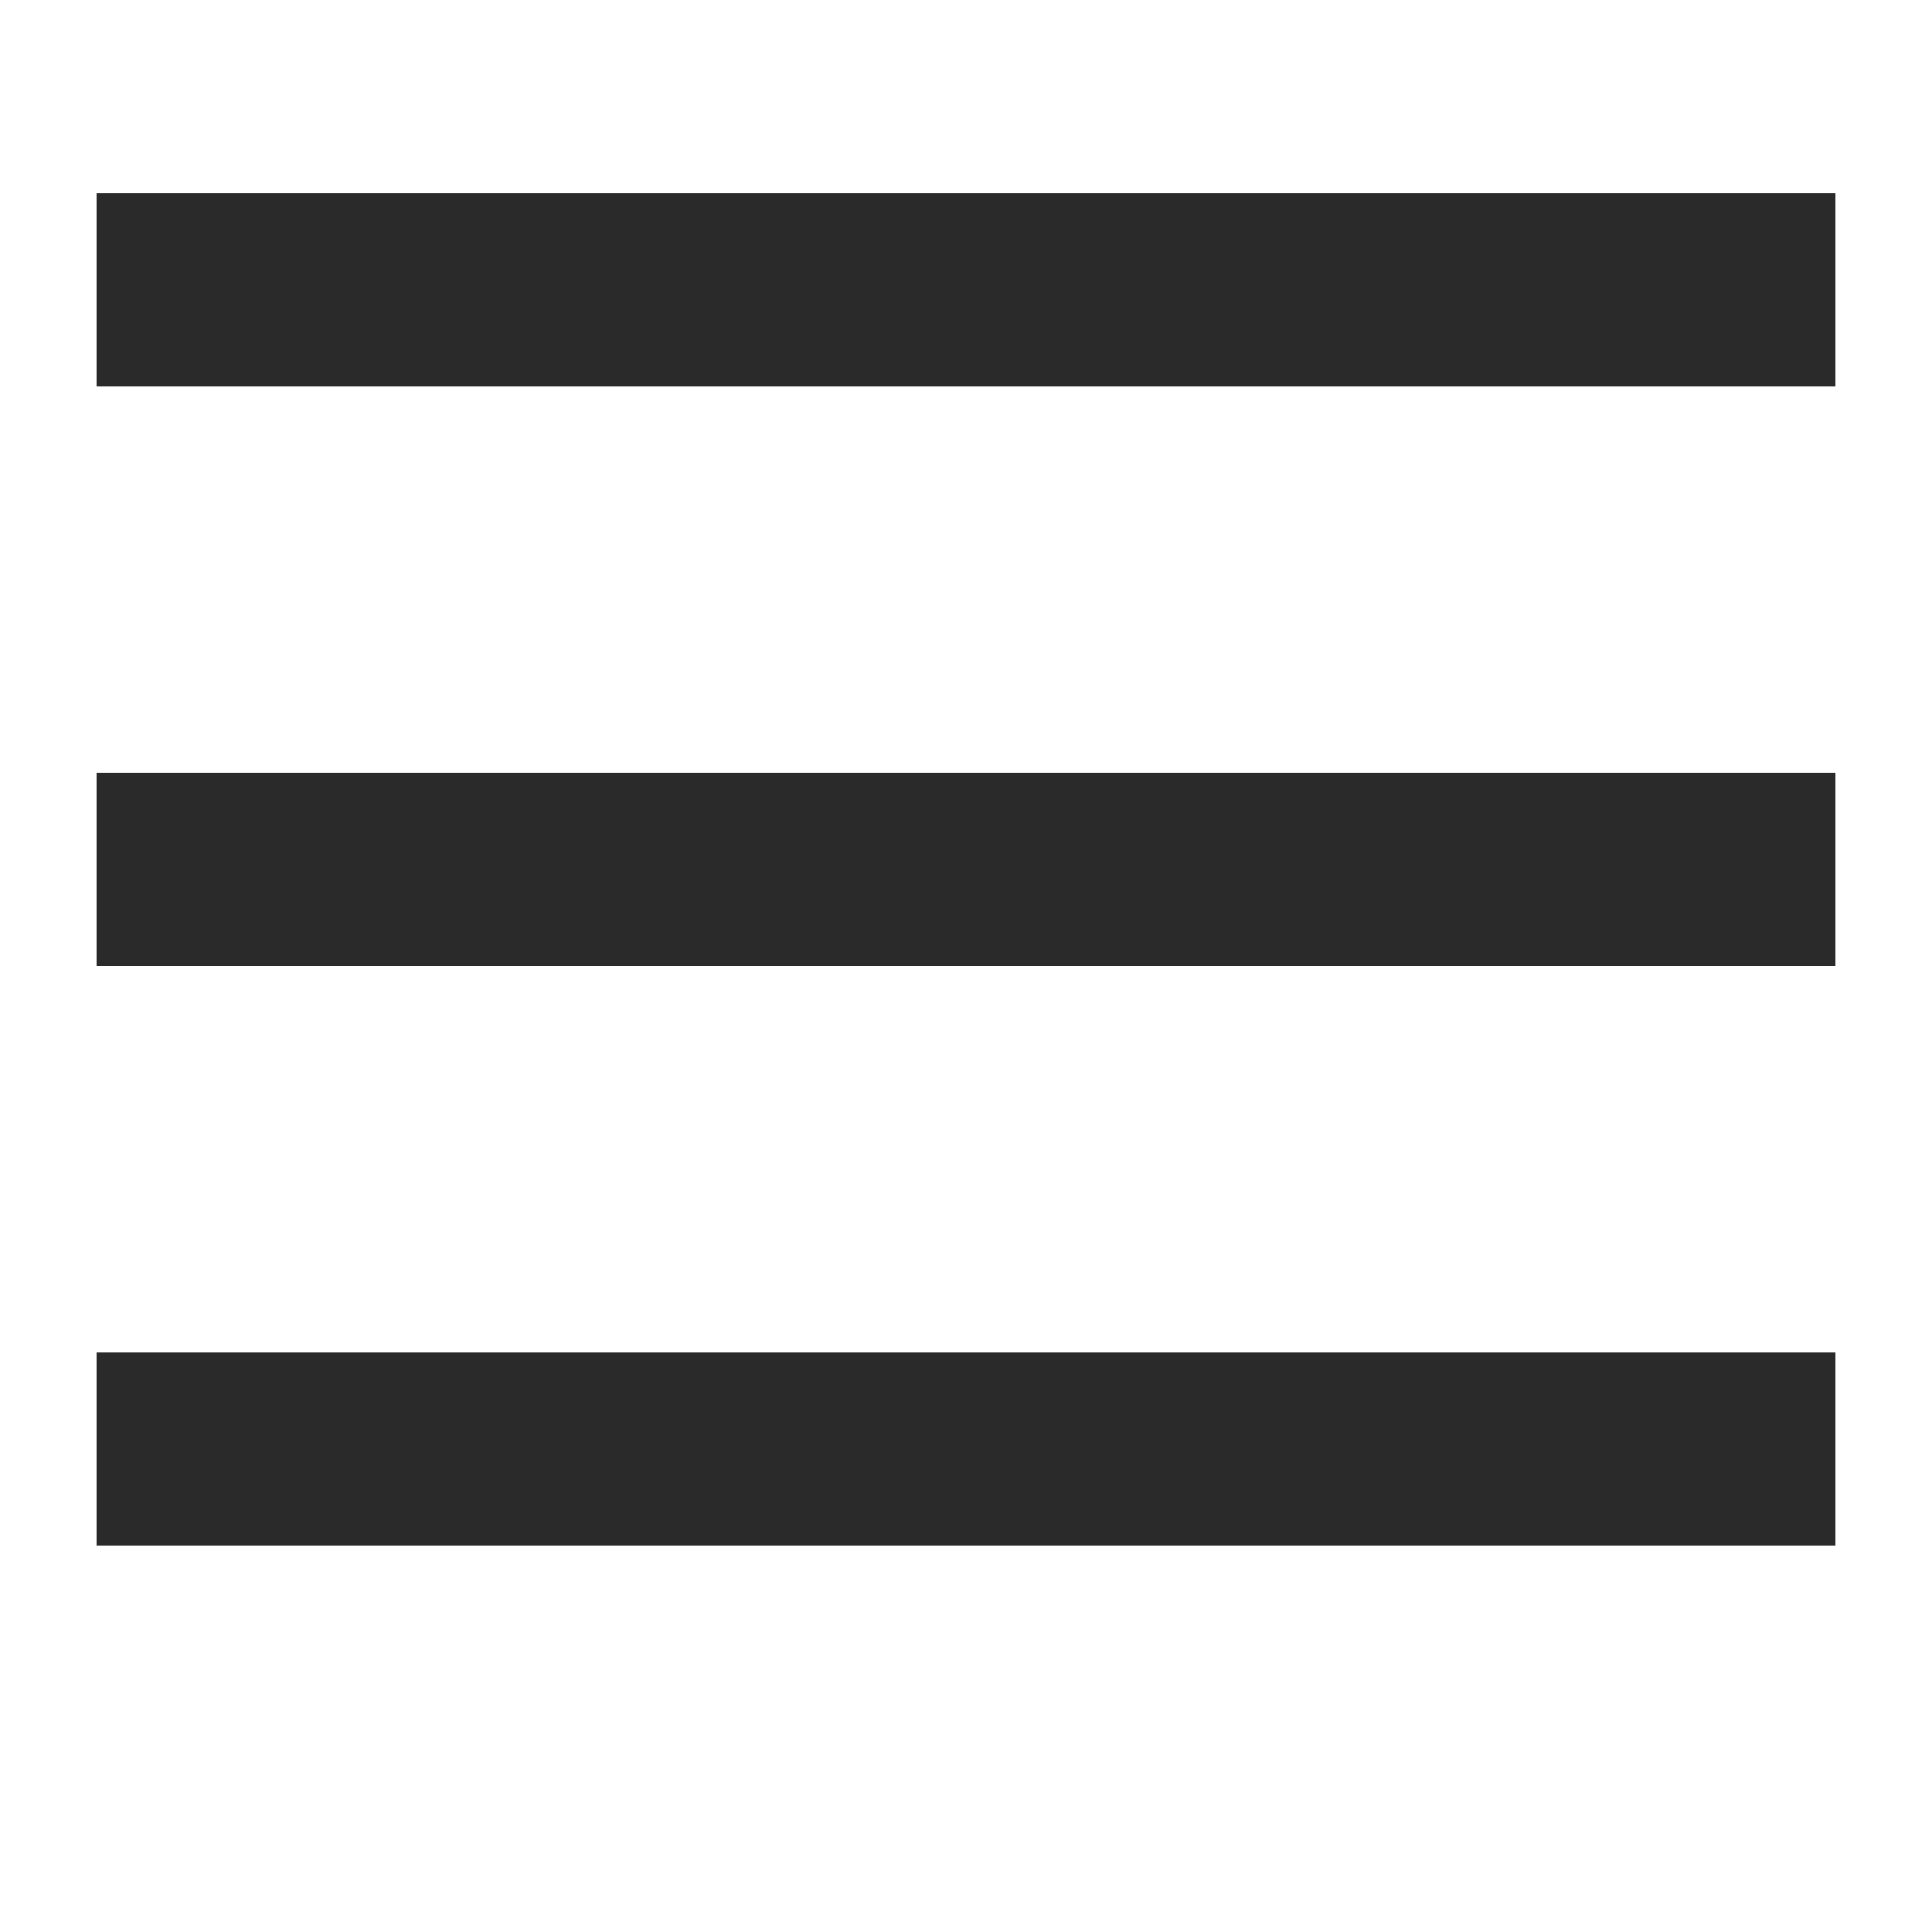
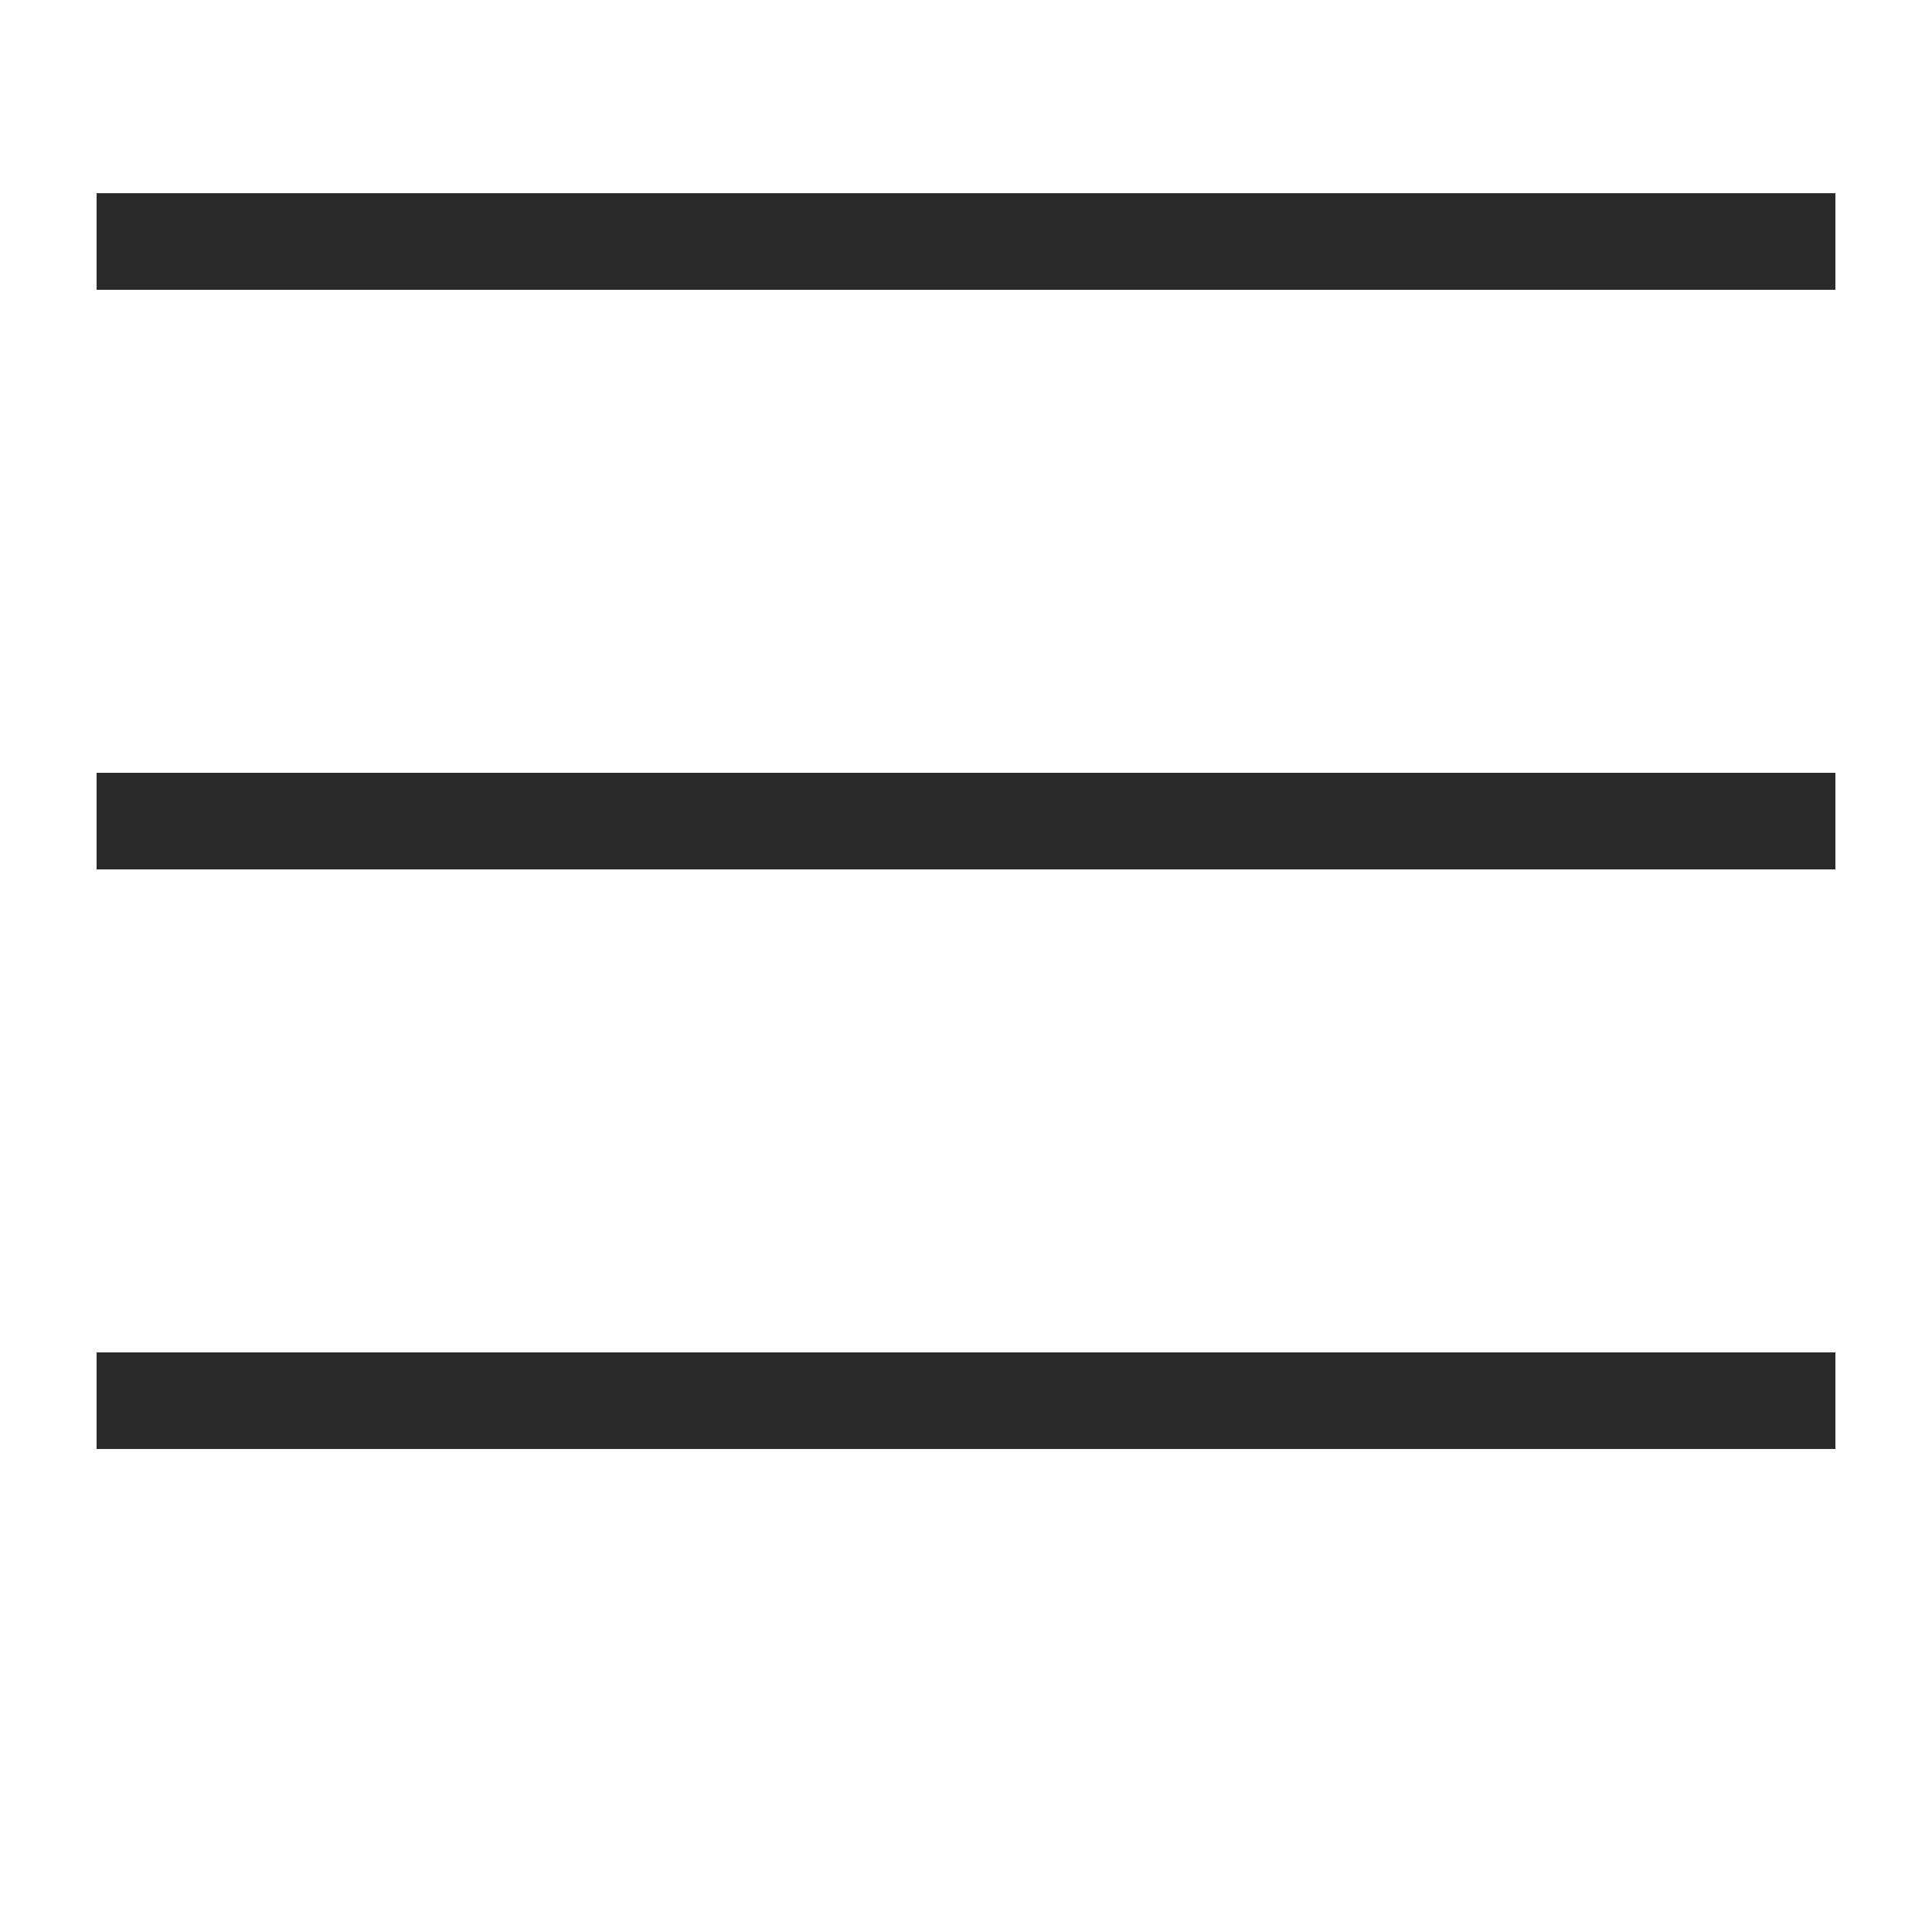
- <svg xmlns="http://www.w3.org/2000/svg" width="20" height="20" viewBox="0 0 20 20" fill="none">
-   <rect x="1" y="2" width="18" height="2" fill="#2A2A2A" />
-   <rect x="1" y="8" width="18" height="2" fill="#2A2A2A" />
-   <rect x="1" y="14" width="18" height="2" fill="#2A2A2A" />
+ <svg xmlns="http://www.w3.org/2000/svg" width="30" height="30" viewBox="0 0 20 20" fill="none">
+   <rect x="1" y="2" width="18" height="1" fill="#2A2A2A" />
+   <rect x="1" y="8" width="18" height="1" fill="#2A2A2A" />
+   <rect x="1" y="14" width="18" height="1" fill="#2A2A2A" />
</svg>
